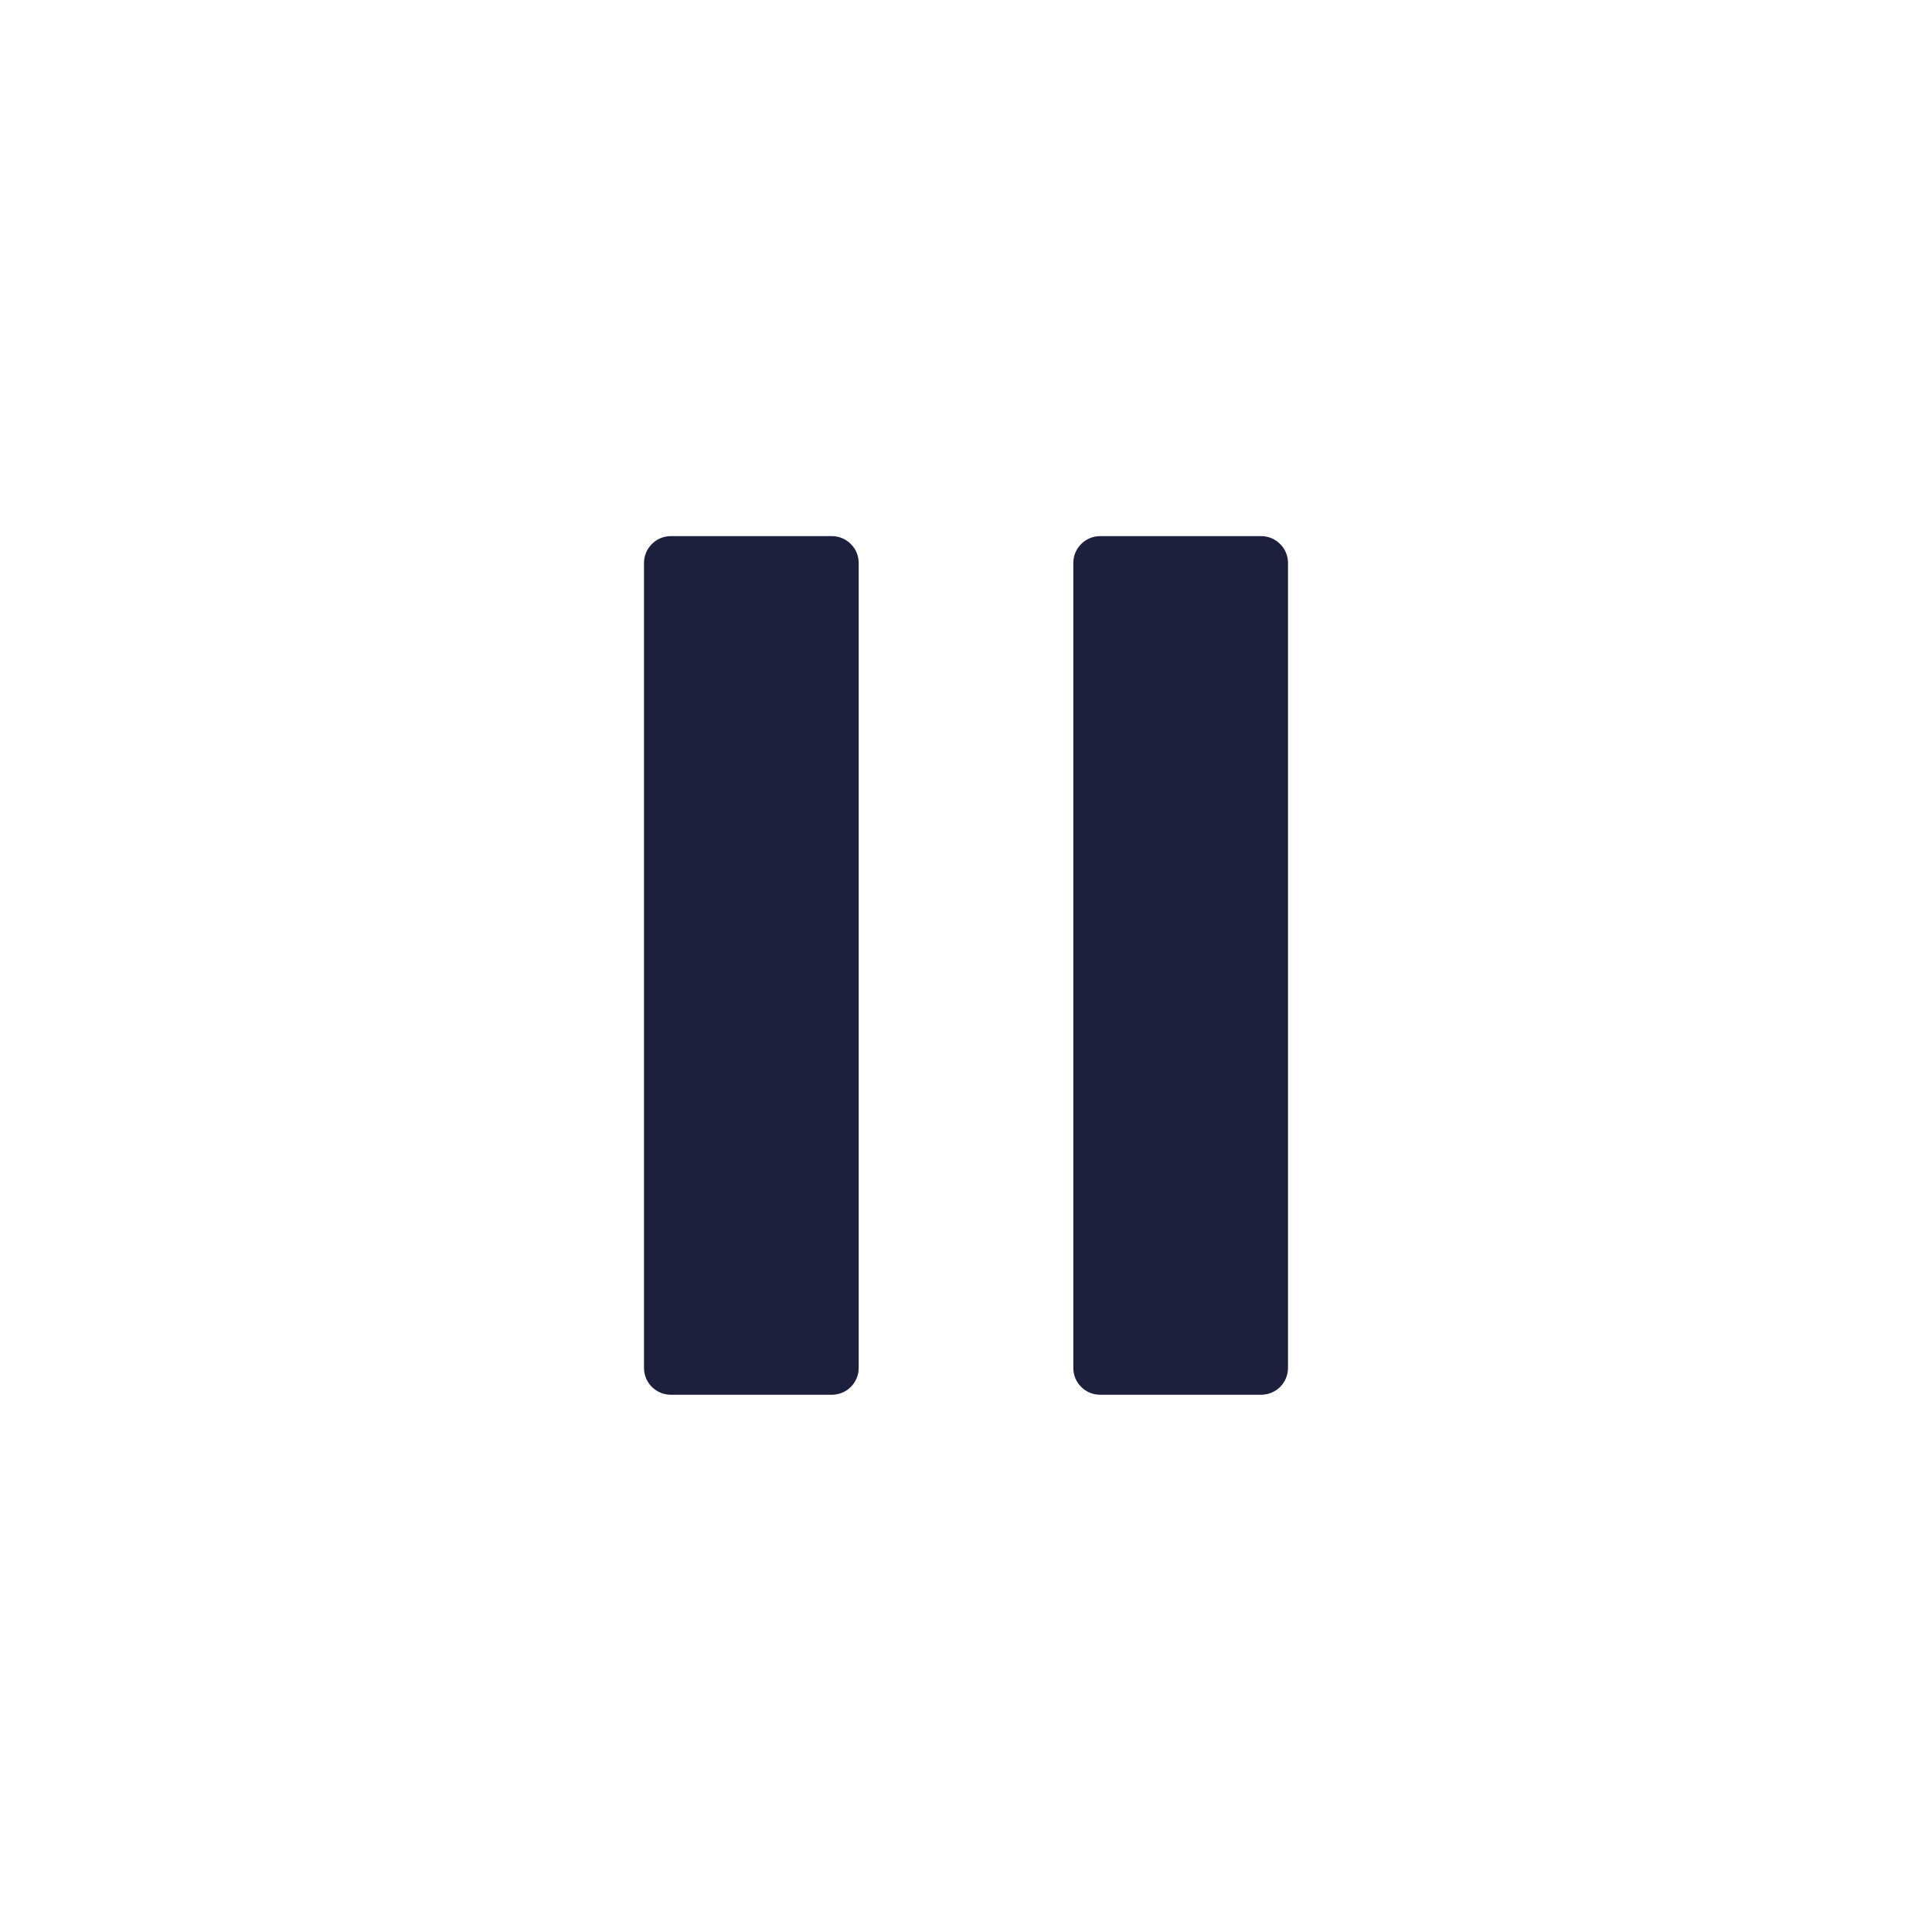
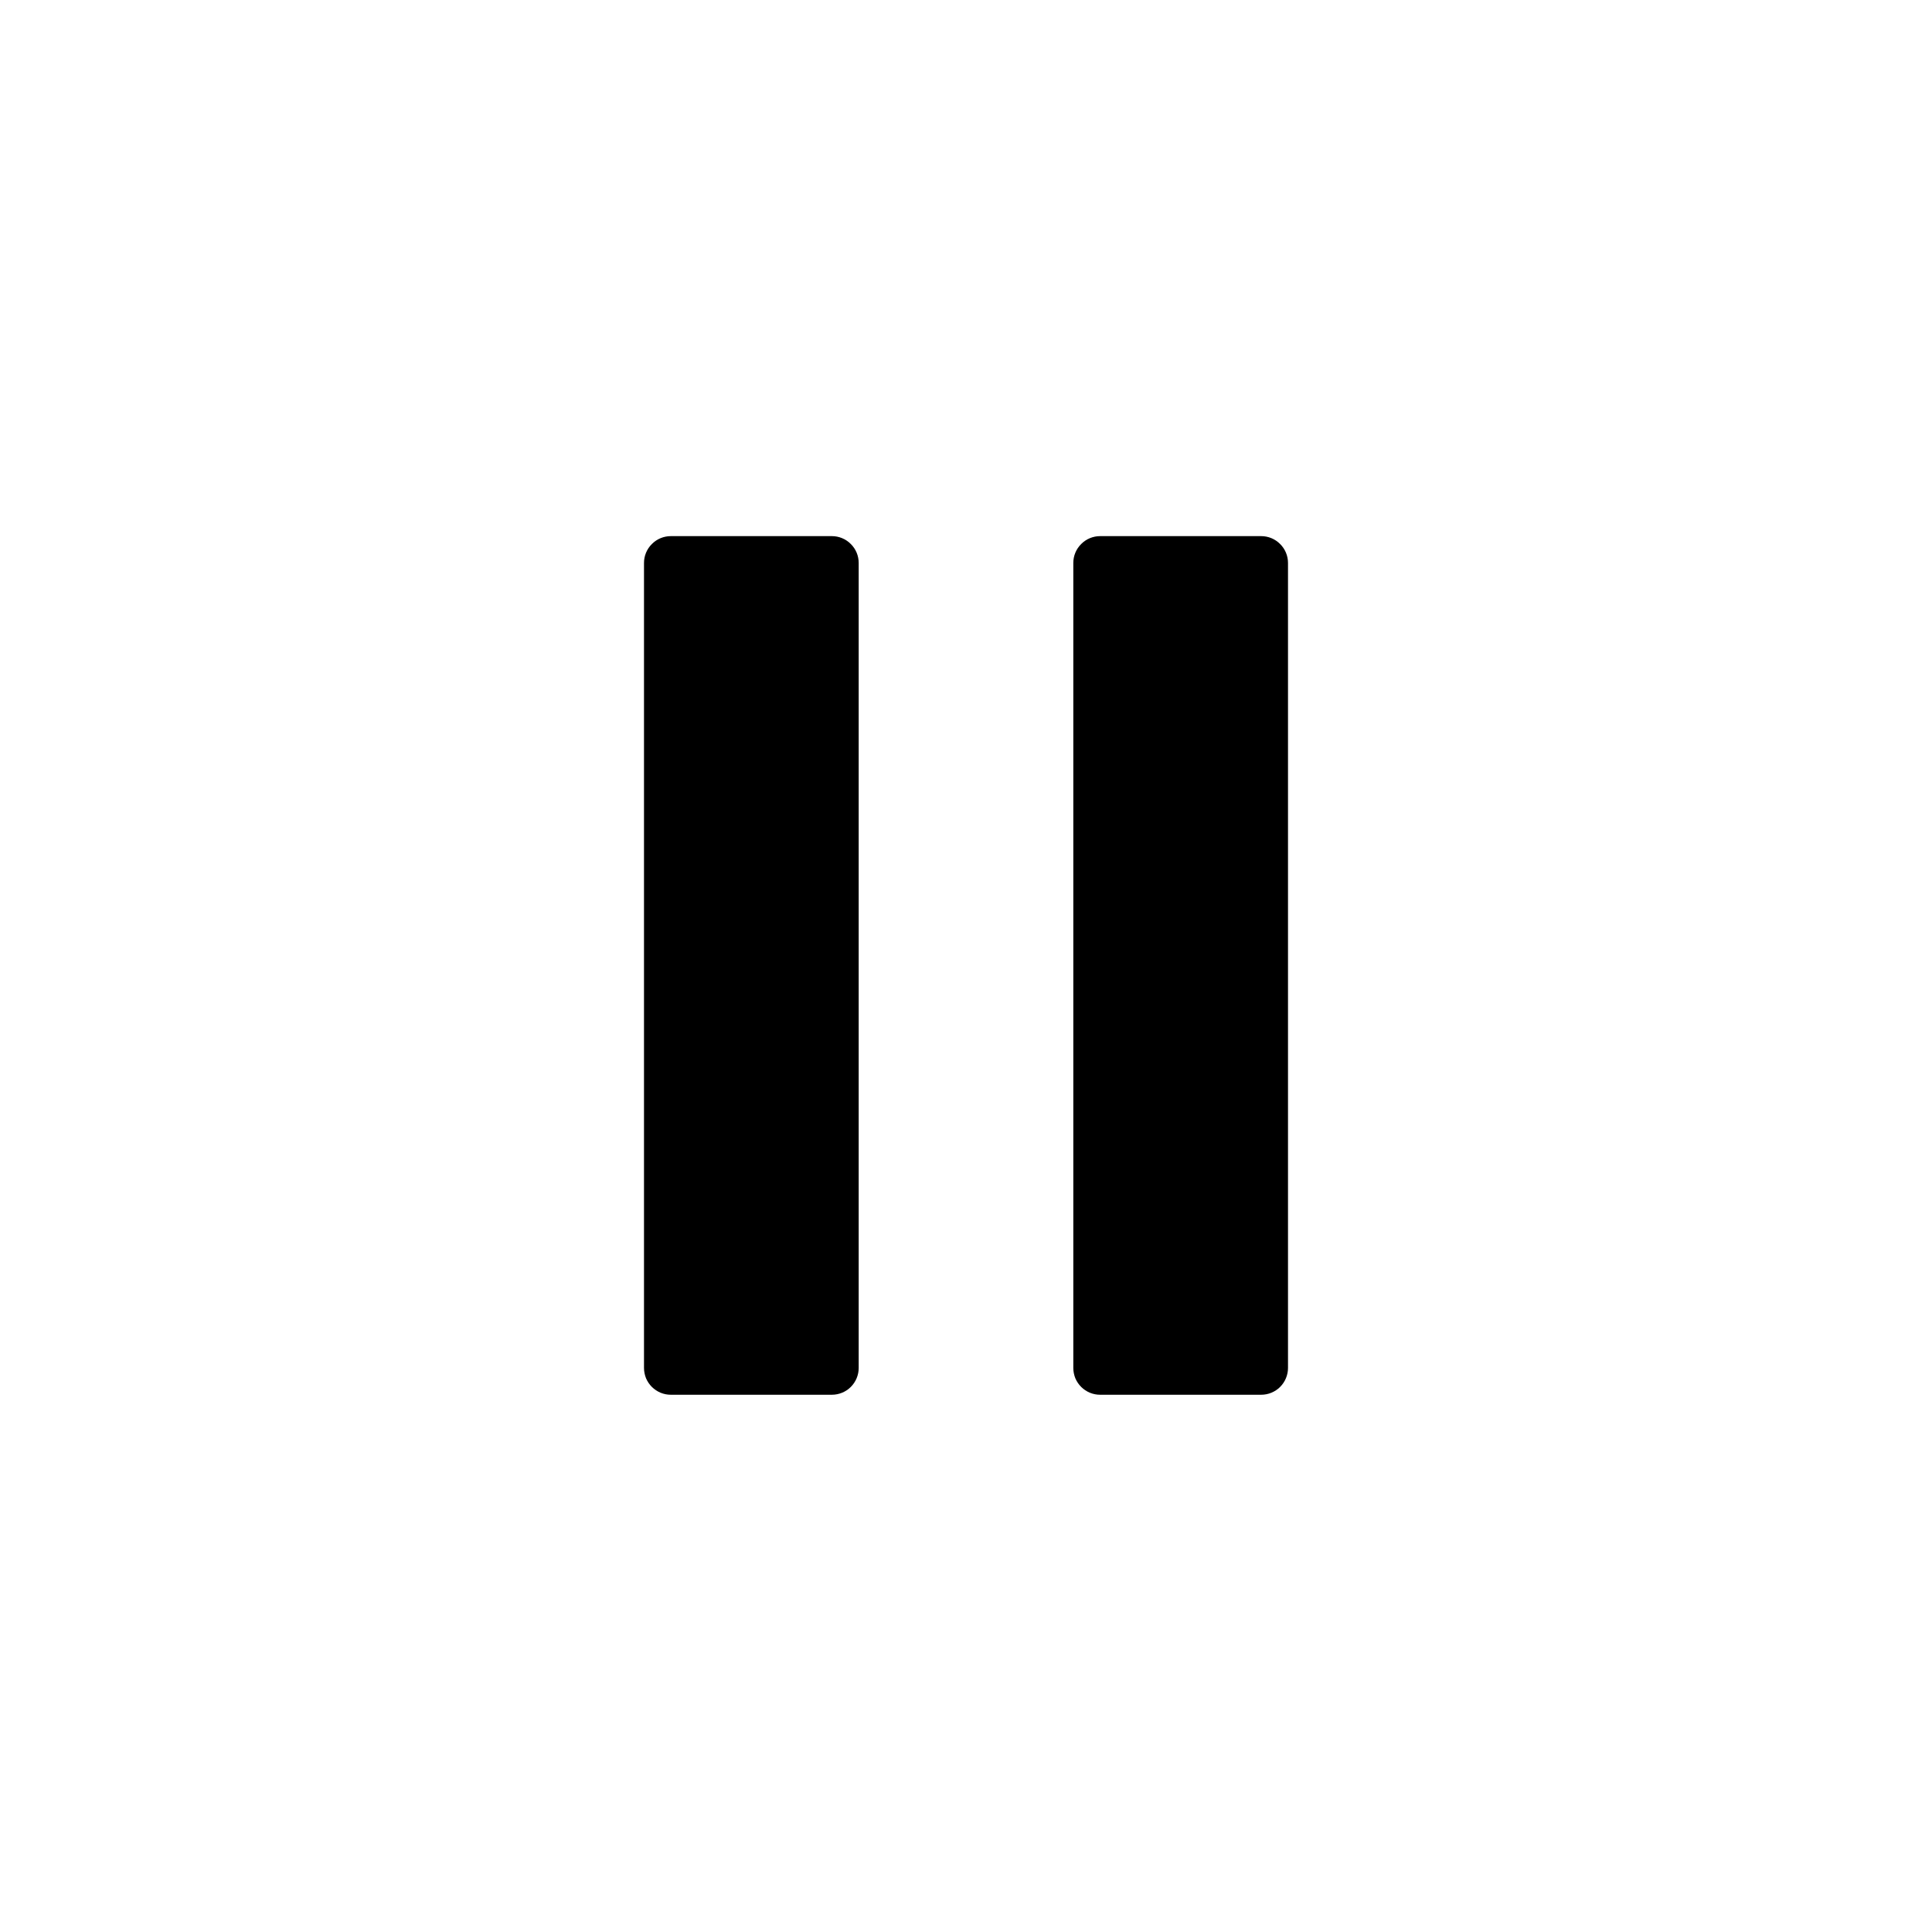
<svg xmlns="http://www.w3.org/2000/svg" width="24" height="24" viewBox="0 0 24 24" fill="none">
-   <mask id="mask0" mask-type="alpha" maskUnits="userSpaceOnUse" x="8" y="6" width="8" height="12">
-     <path fill-rule="evenodd" clip-rule="evenodd" d="M15.667 6.66C15.755 6.66 15.84 6.695 15.902 6.758C15.965 6.82 16 6.905 16 6.993V16.993C16 17.081 15.965 17.166 15.902 17.229C15.84 17.291 15.755 17.326 15.667 17.326H13.667C13.623 17.326 13.58 17.318 13.539 17.301C13.499 17.284 13.462 17.26 13.431 17.229C13.4 17.198 13.375 17.161 13.358 17.121C13.342 17.08 13.333 17.037 13.333 16.993V6.993C13.333 6.905 13.368 6.82 13.431 6.758C13.493 6.695 13.578 6.66 13.666 6.66H15.667ZM10.334 6.66C10.422 6.66 10.507 6.695 10.569 6.758C10.632 6.82 10.667 6.905 10.667 6.993V16.993C10.667 17.081 10.632 17.166 10.569 17.229C10.507 17.291 10.422 17.326 10.334 17.326H8.334C8.29 17.326 8.247 17.318 8.206 17.301C8.166 17.284 8.129 17.26 8.098 17.229C8.067 17.198 8.042 17.161 8.025 17.121C8.009 17.08 8 17.037 8 16.993V6.993C8 6.905 8.035 6.82 8.098 6.758C8.16 6.695 8.245 6.66 8.333 6.66H10.334Z" fill="#1C203C" />
-   </mask>
-   <g mask="url(#mask0)">
-     <rect width="24" height="24" fill="#1C203C" />
-   </g>
+   <path fill-rule="evenodd" clip-rule="evenodd" d="M15.667 6.66C15.755 6.66 15.84 6.695 15.902 6.758C15.965 6.82 16 6.905 16 6.993V16.993C16 17.081 15.965 17.166 15.902 17.229C15.84 17.291 15.755 17.326 15.667 17.326H13.667C13.623 17.326 13.58 17.318 13.539 17.301C13.499 17.284 13.462 17.26 13.431 17.229C13.4 17.198 13.375 17.161 13.358 17.121C13.342 17.08 13.333 17.037 13.333 16.993V6.993C13.333 6.905 13.368 6.82 13.431 6.758C13.493 6.695 13.578 6.66 13.666 6.66H15.667ZM10.334 6.66C10.422 6.66 10.507 6.695 10.569 6.758C10.632 6.82 10.667 6.905 10.667 6.993V16.993C10.667 17.081 10.632 17.166 10.569 17.229C10.507 17.291 10.422 17.326 10.334 17.326H8.334C8.29 17.326 8.247 17.318 8.206 17.301C8.166 17.284 8.129 17.26 8.098 17.229C8.067 17.198 8.042 17.161 8.025 17.121C8.009 17.08 8 17.037 8 16.993V6.993C8 6.905 8.035 6.82 8.098 6.758C8.16 6.695 8.245 6.66 8.333 6.66H10.334Z" fill="black" />
</svg>
